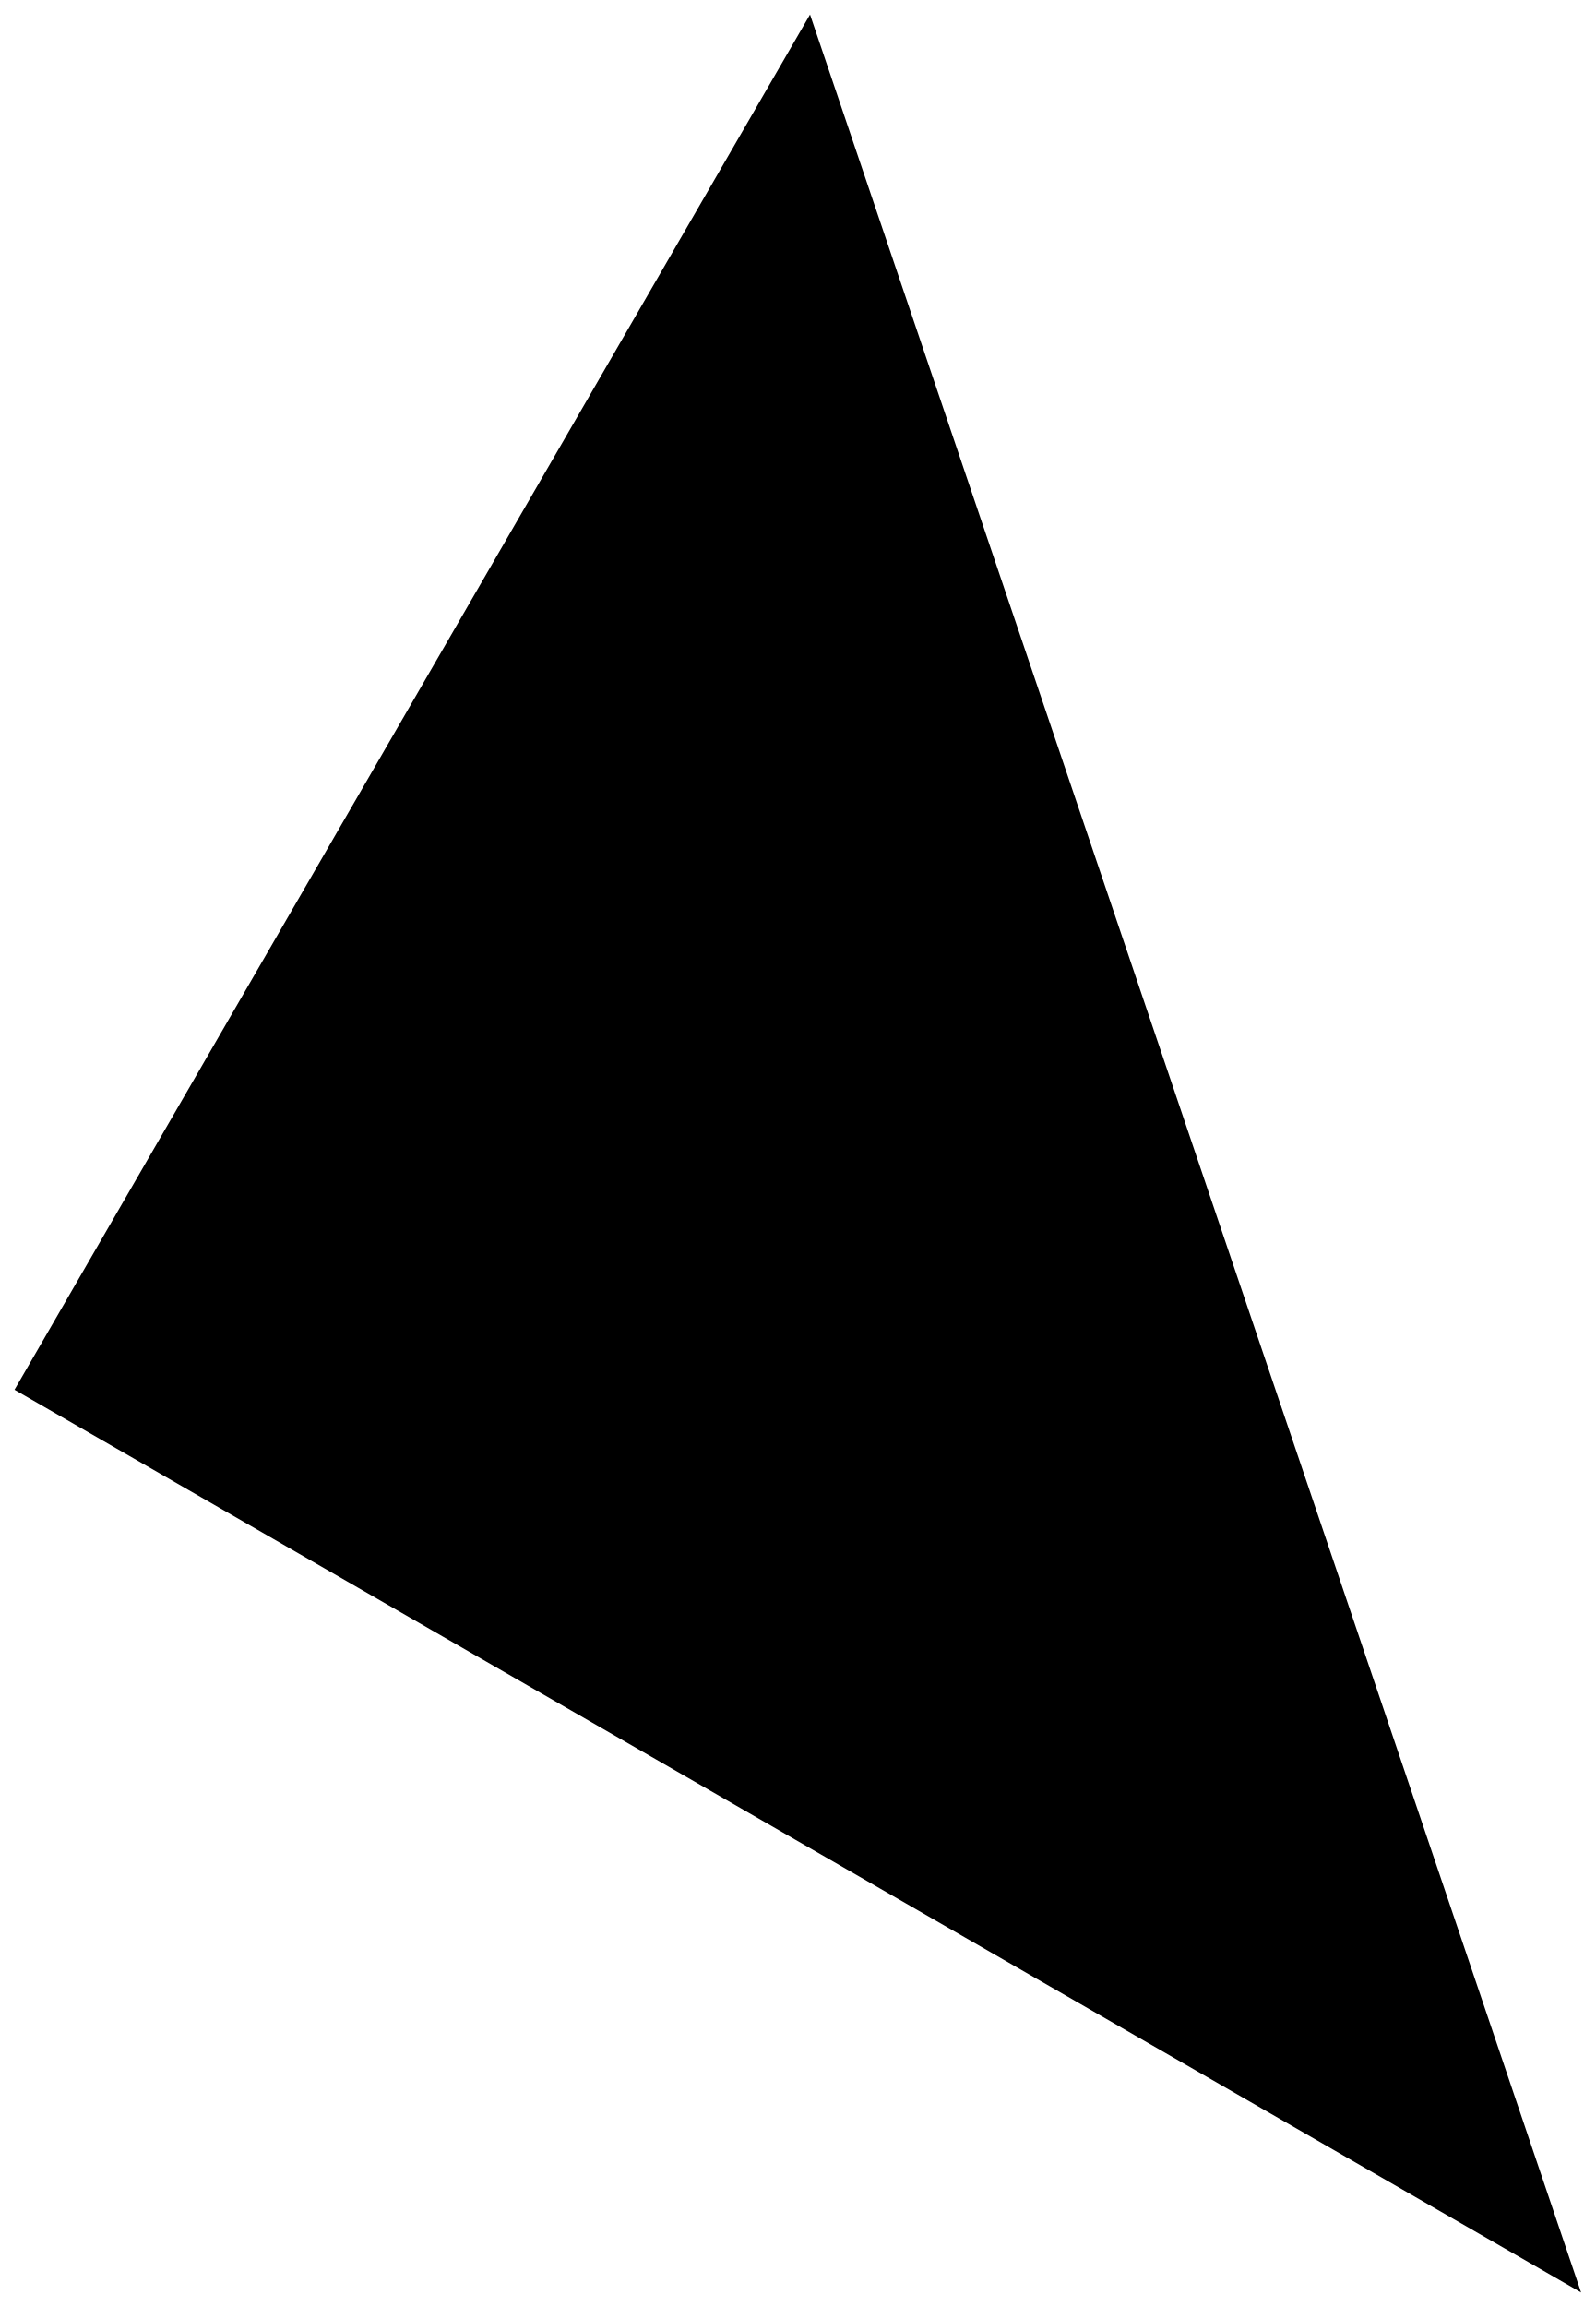
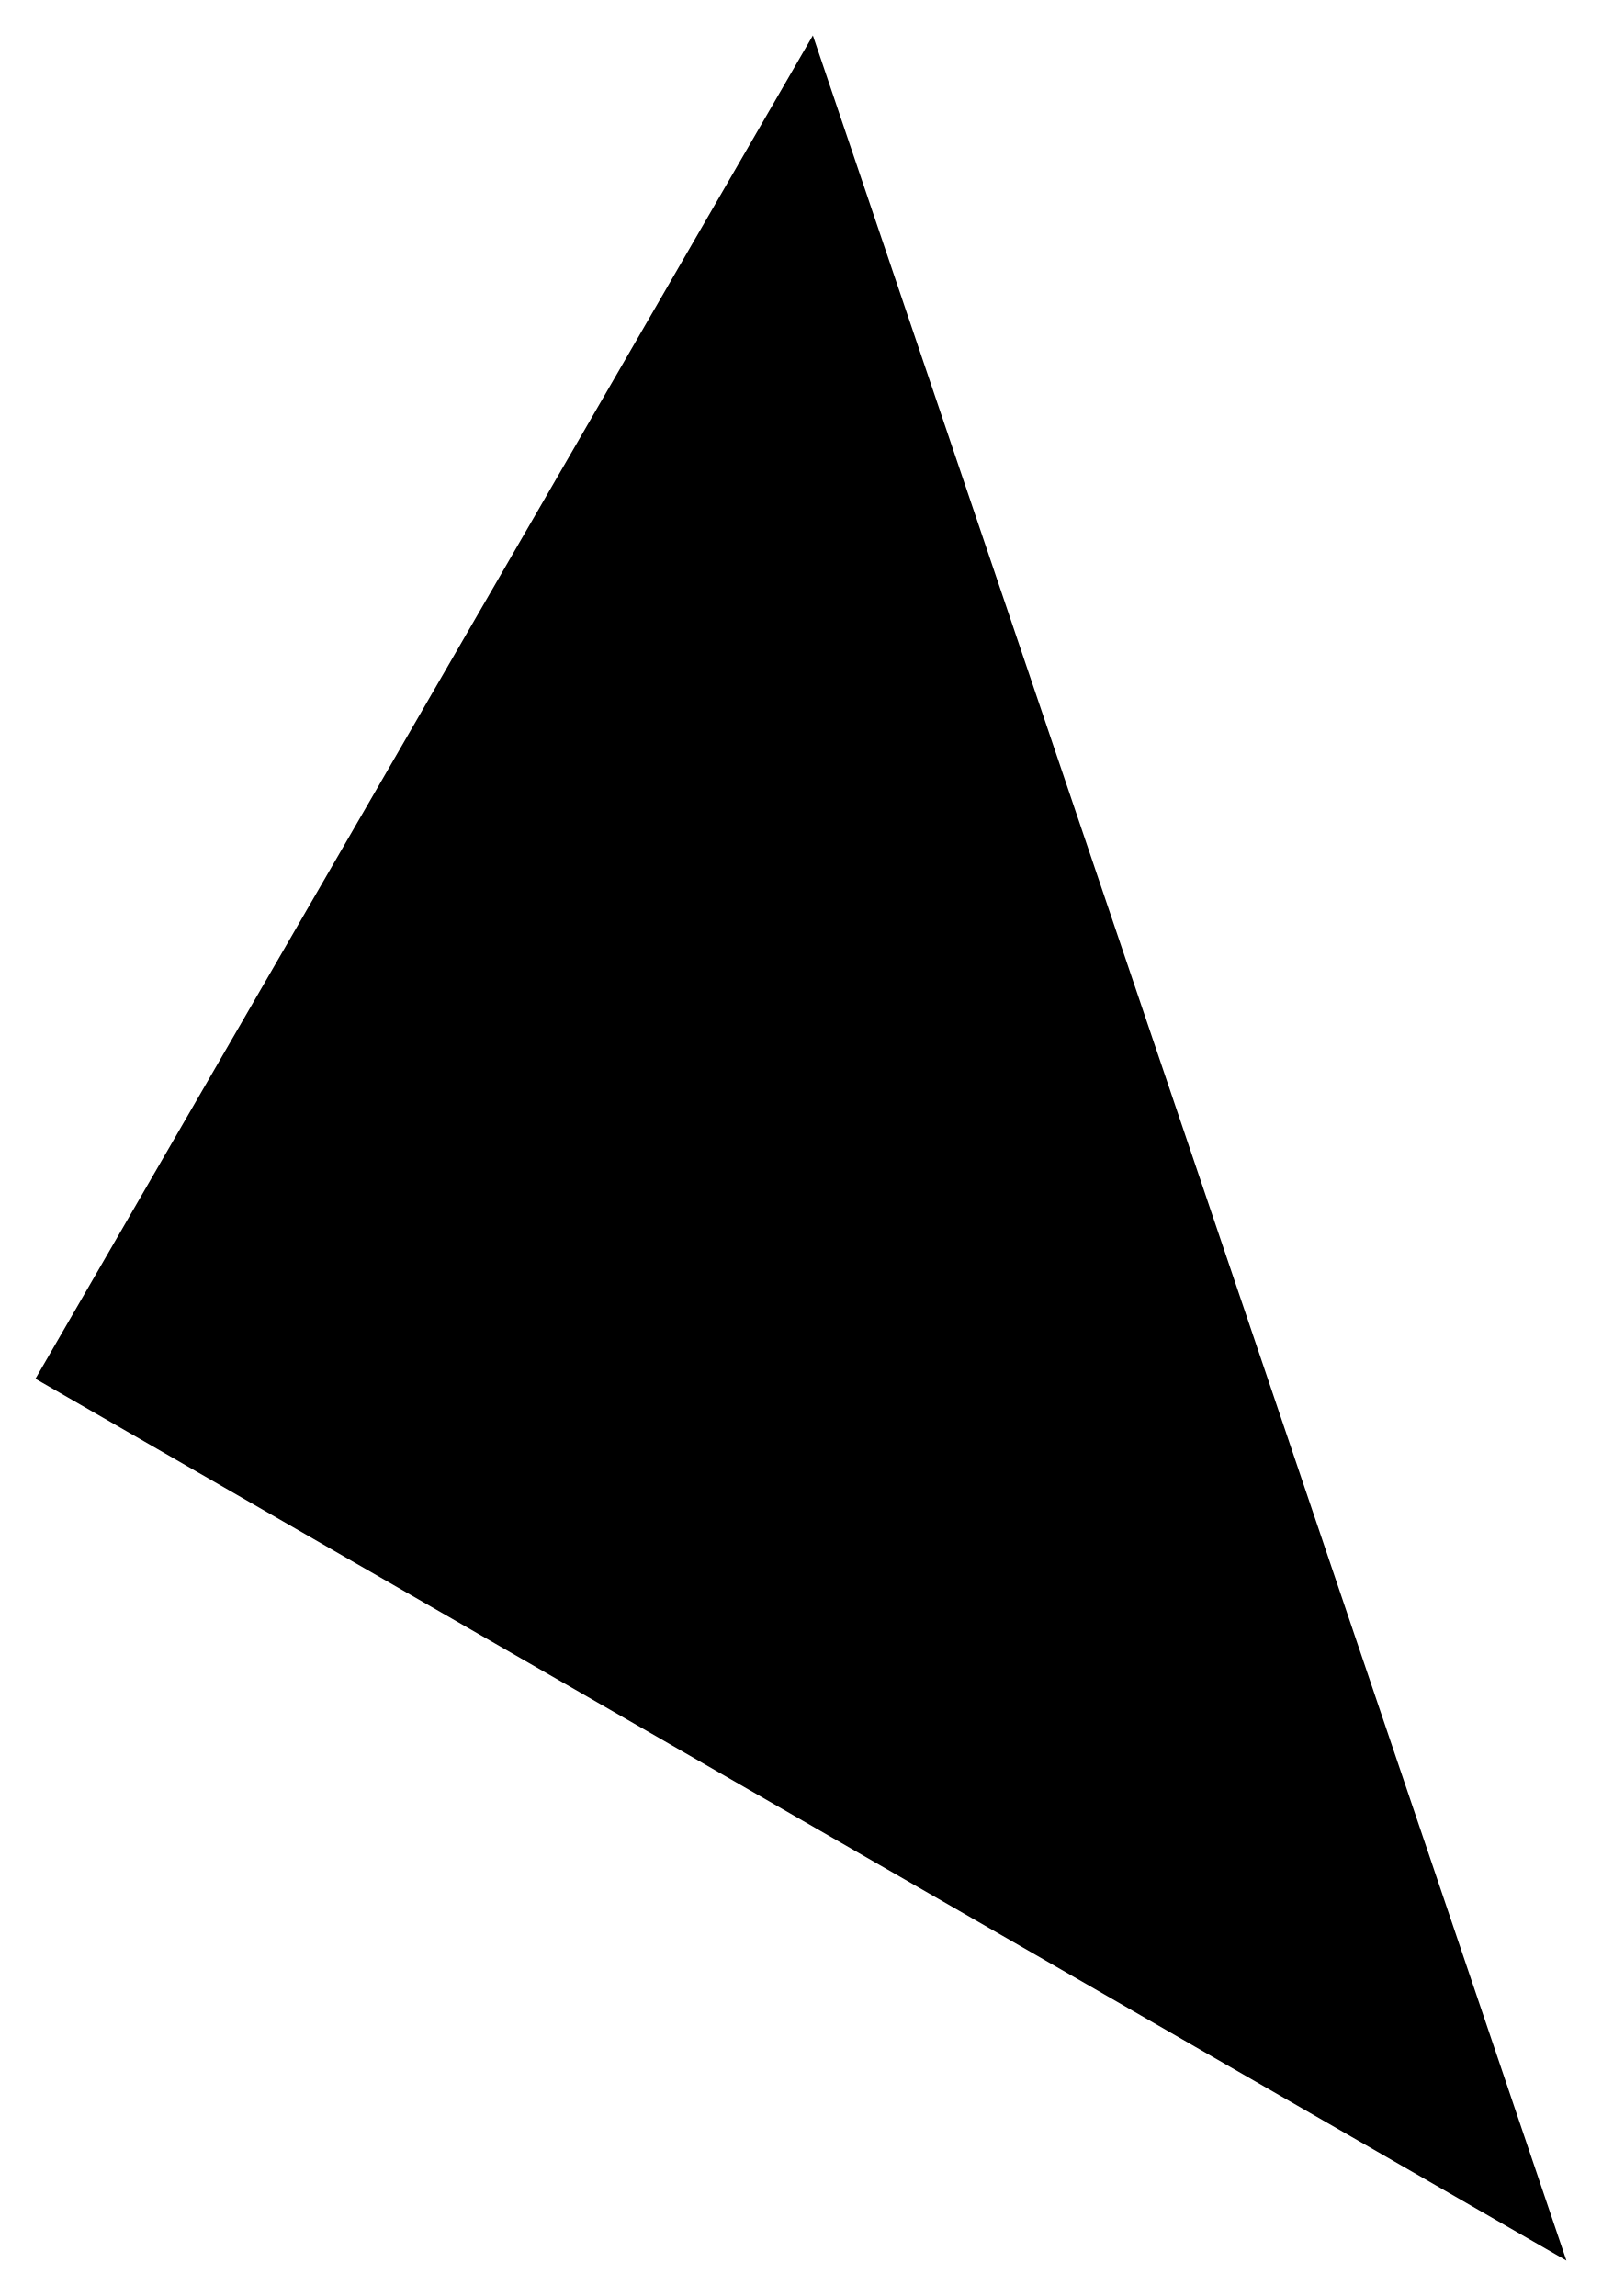
- <svg xmlns="http://www.w3.org/2000/svg" class="svg-triangle" version="1.1" id="Layer_2" x="0px" y="0px" width="220px" height="318px" viewBox="-2 -2 220 318" enable-background="new -2 -2 220 318" xml:space="preserve">
-   <path d="M109.686,0L216,314L0,189.564L109.686,0z" />
+ <svg xmlns="http://www.w3.org/2000/svg" version="1.1" id="Layer_2" x="0px" y="0px" width="226px" height="324px" viewBox="0 0 226 324" enable-background="new 0 0 226 324" xml:space="preserve">
+   <path d="M114.686,5L221,319L5,194.564L114.686,5z" />
</svg>
